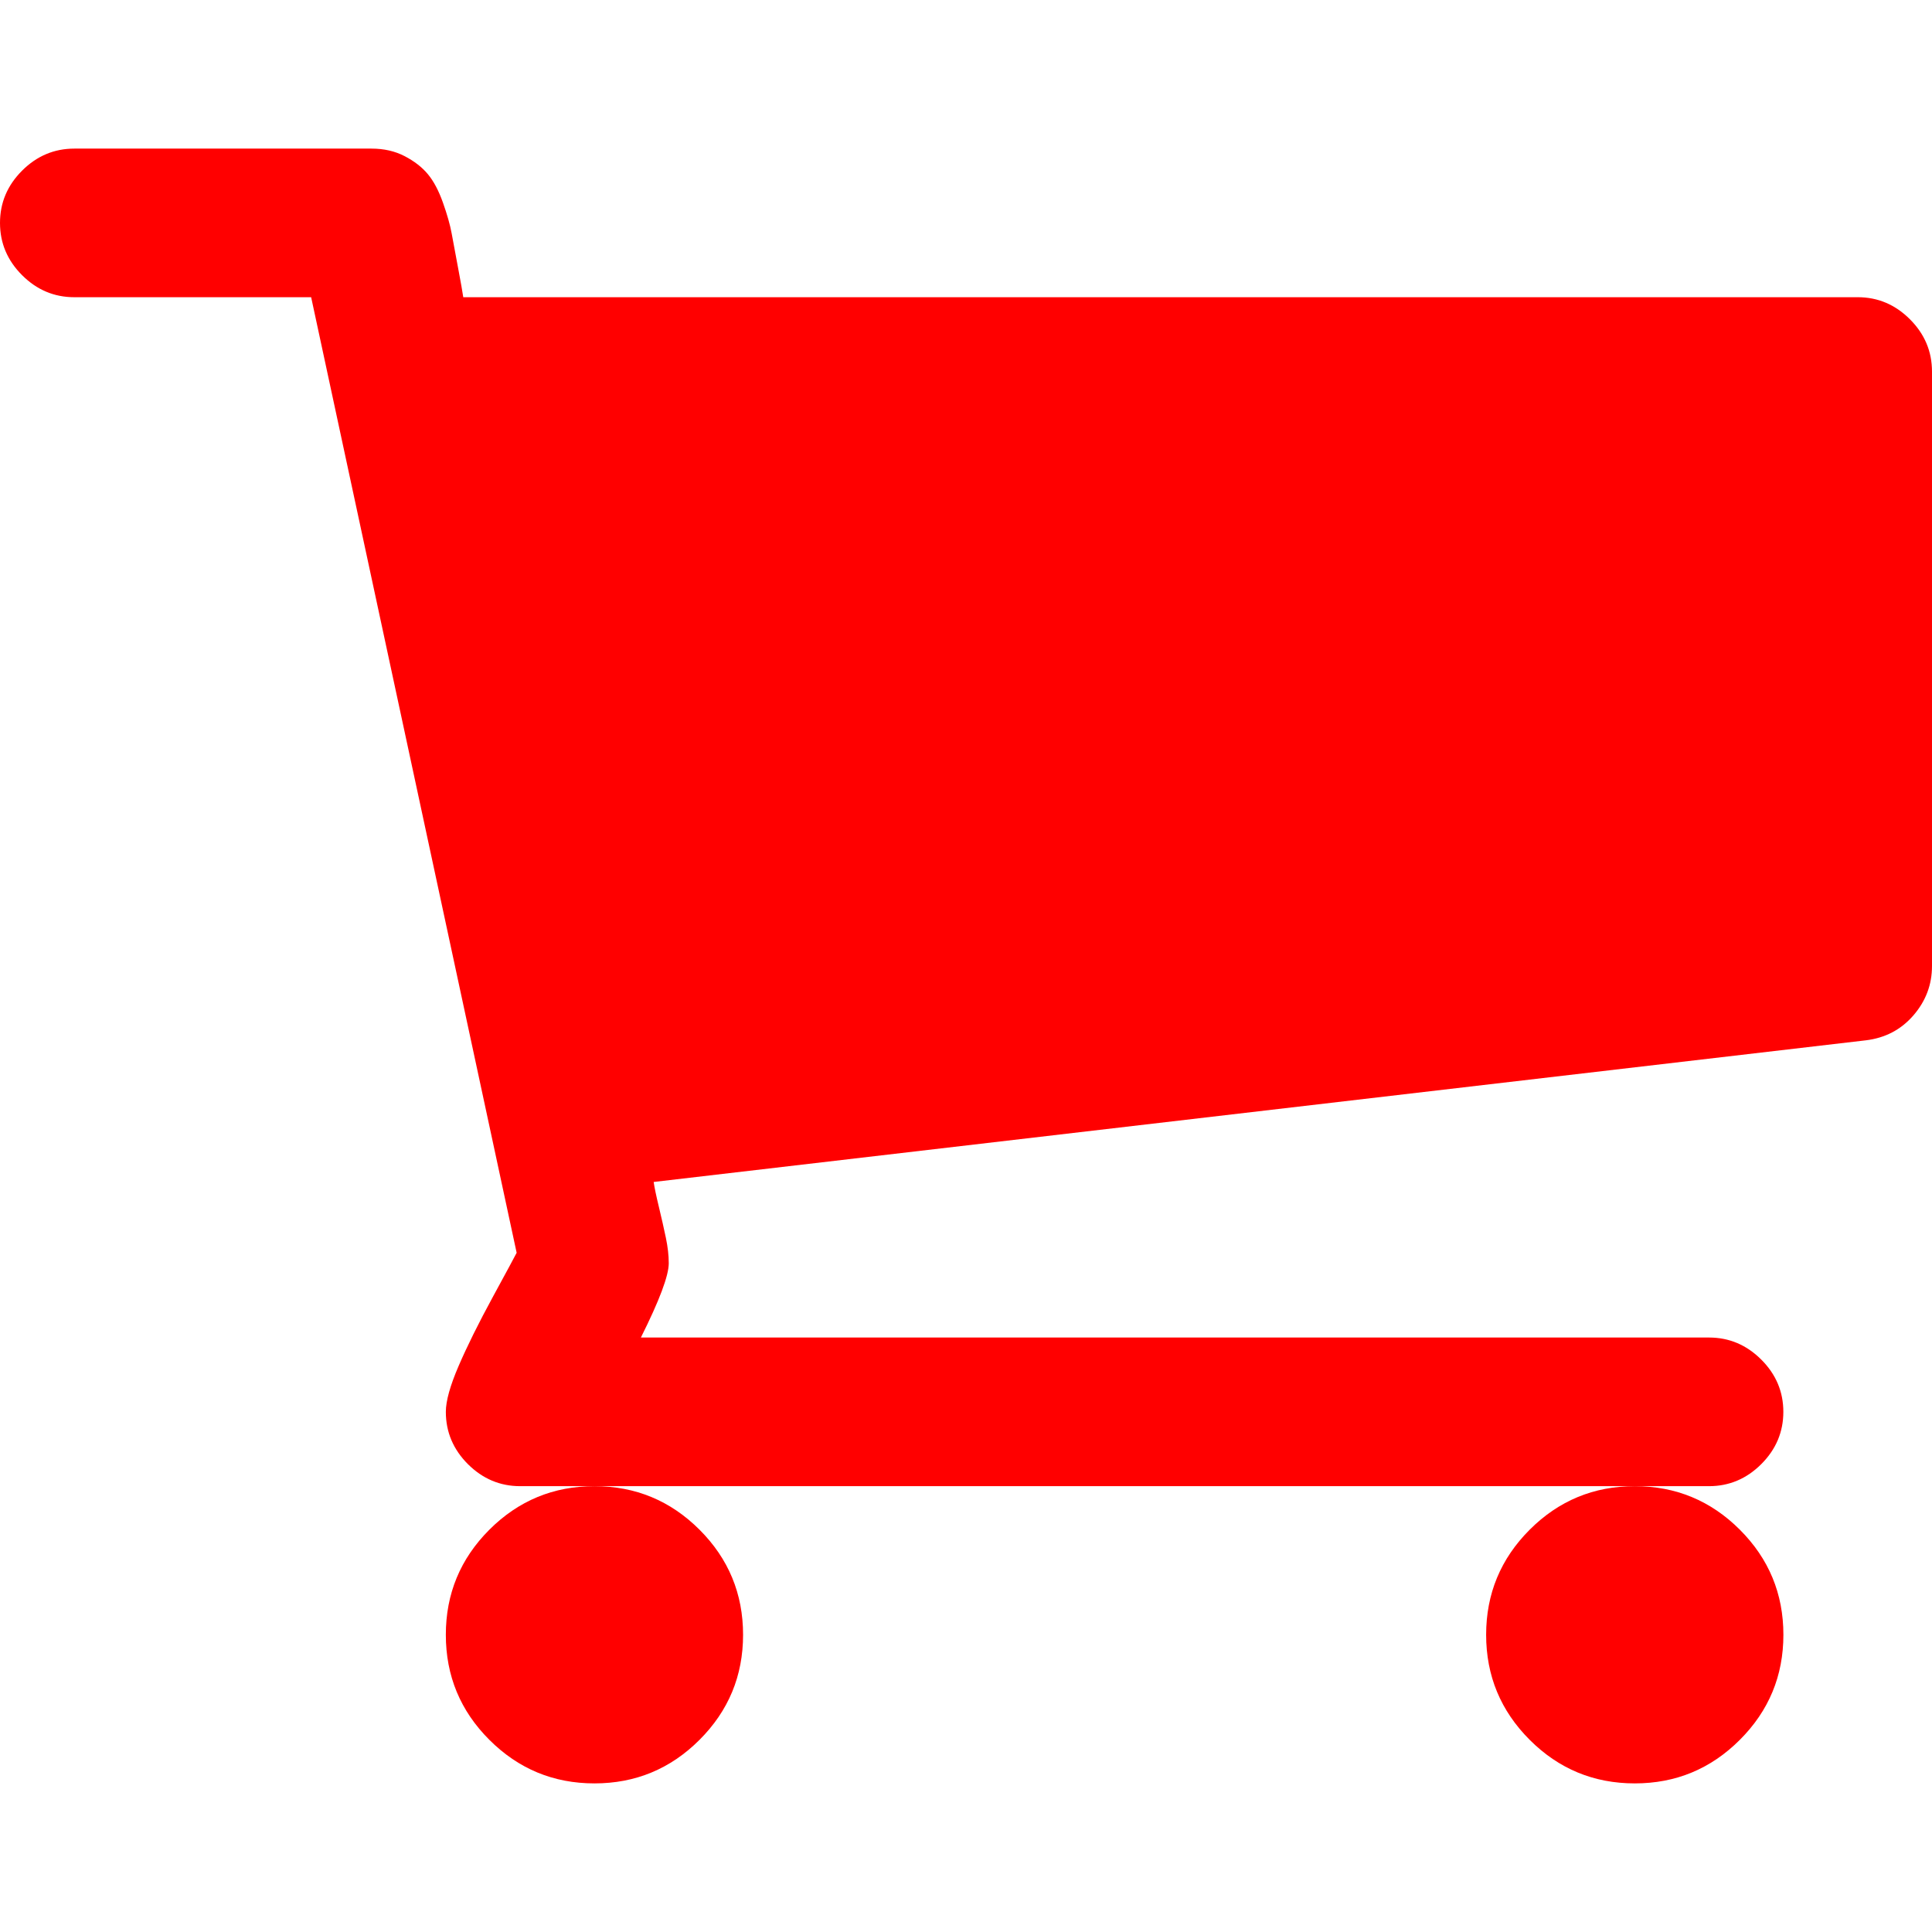
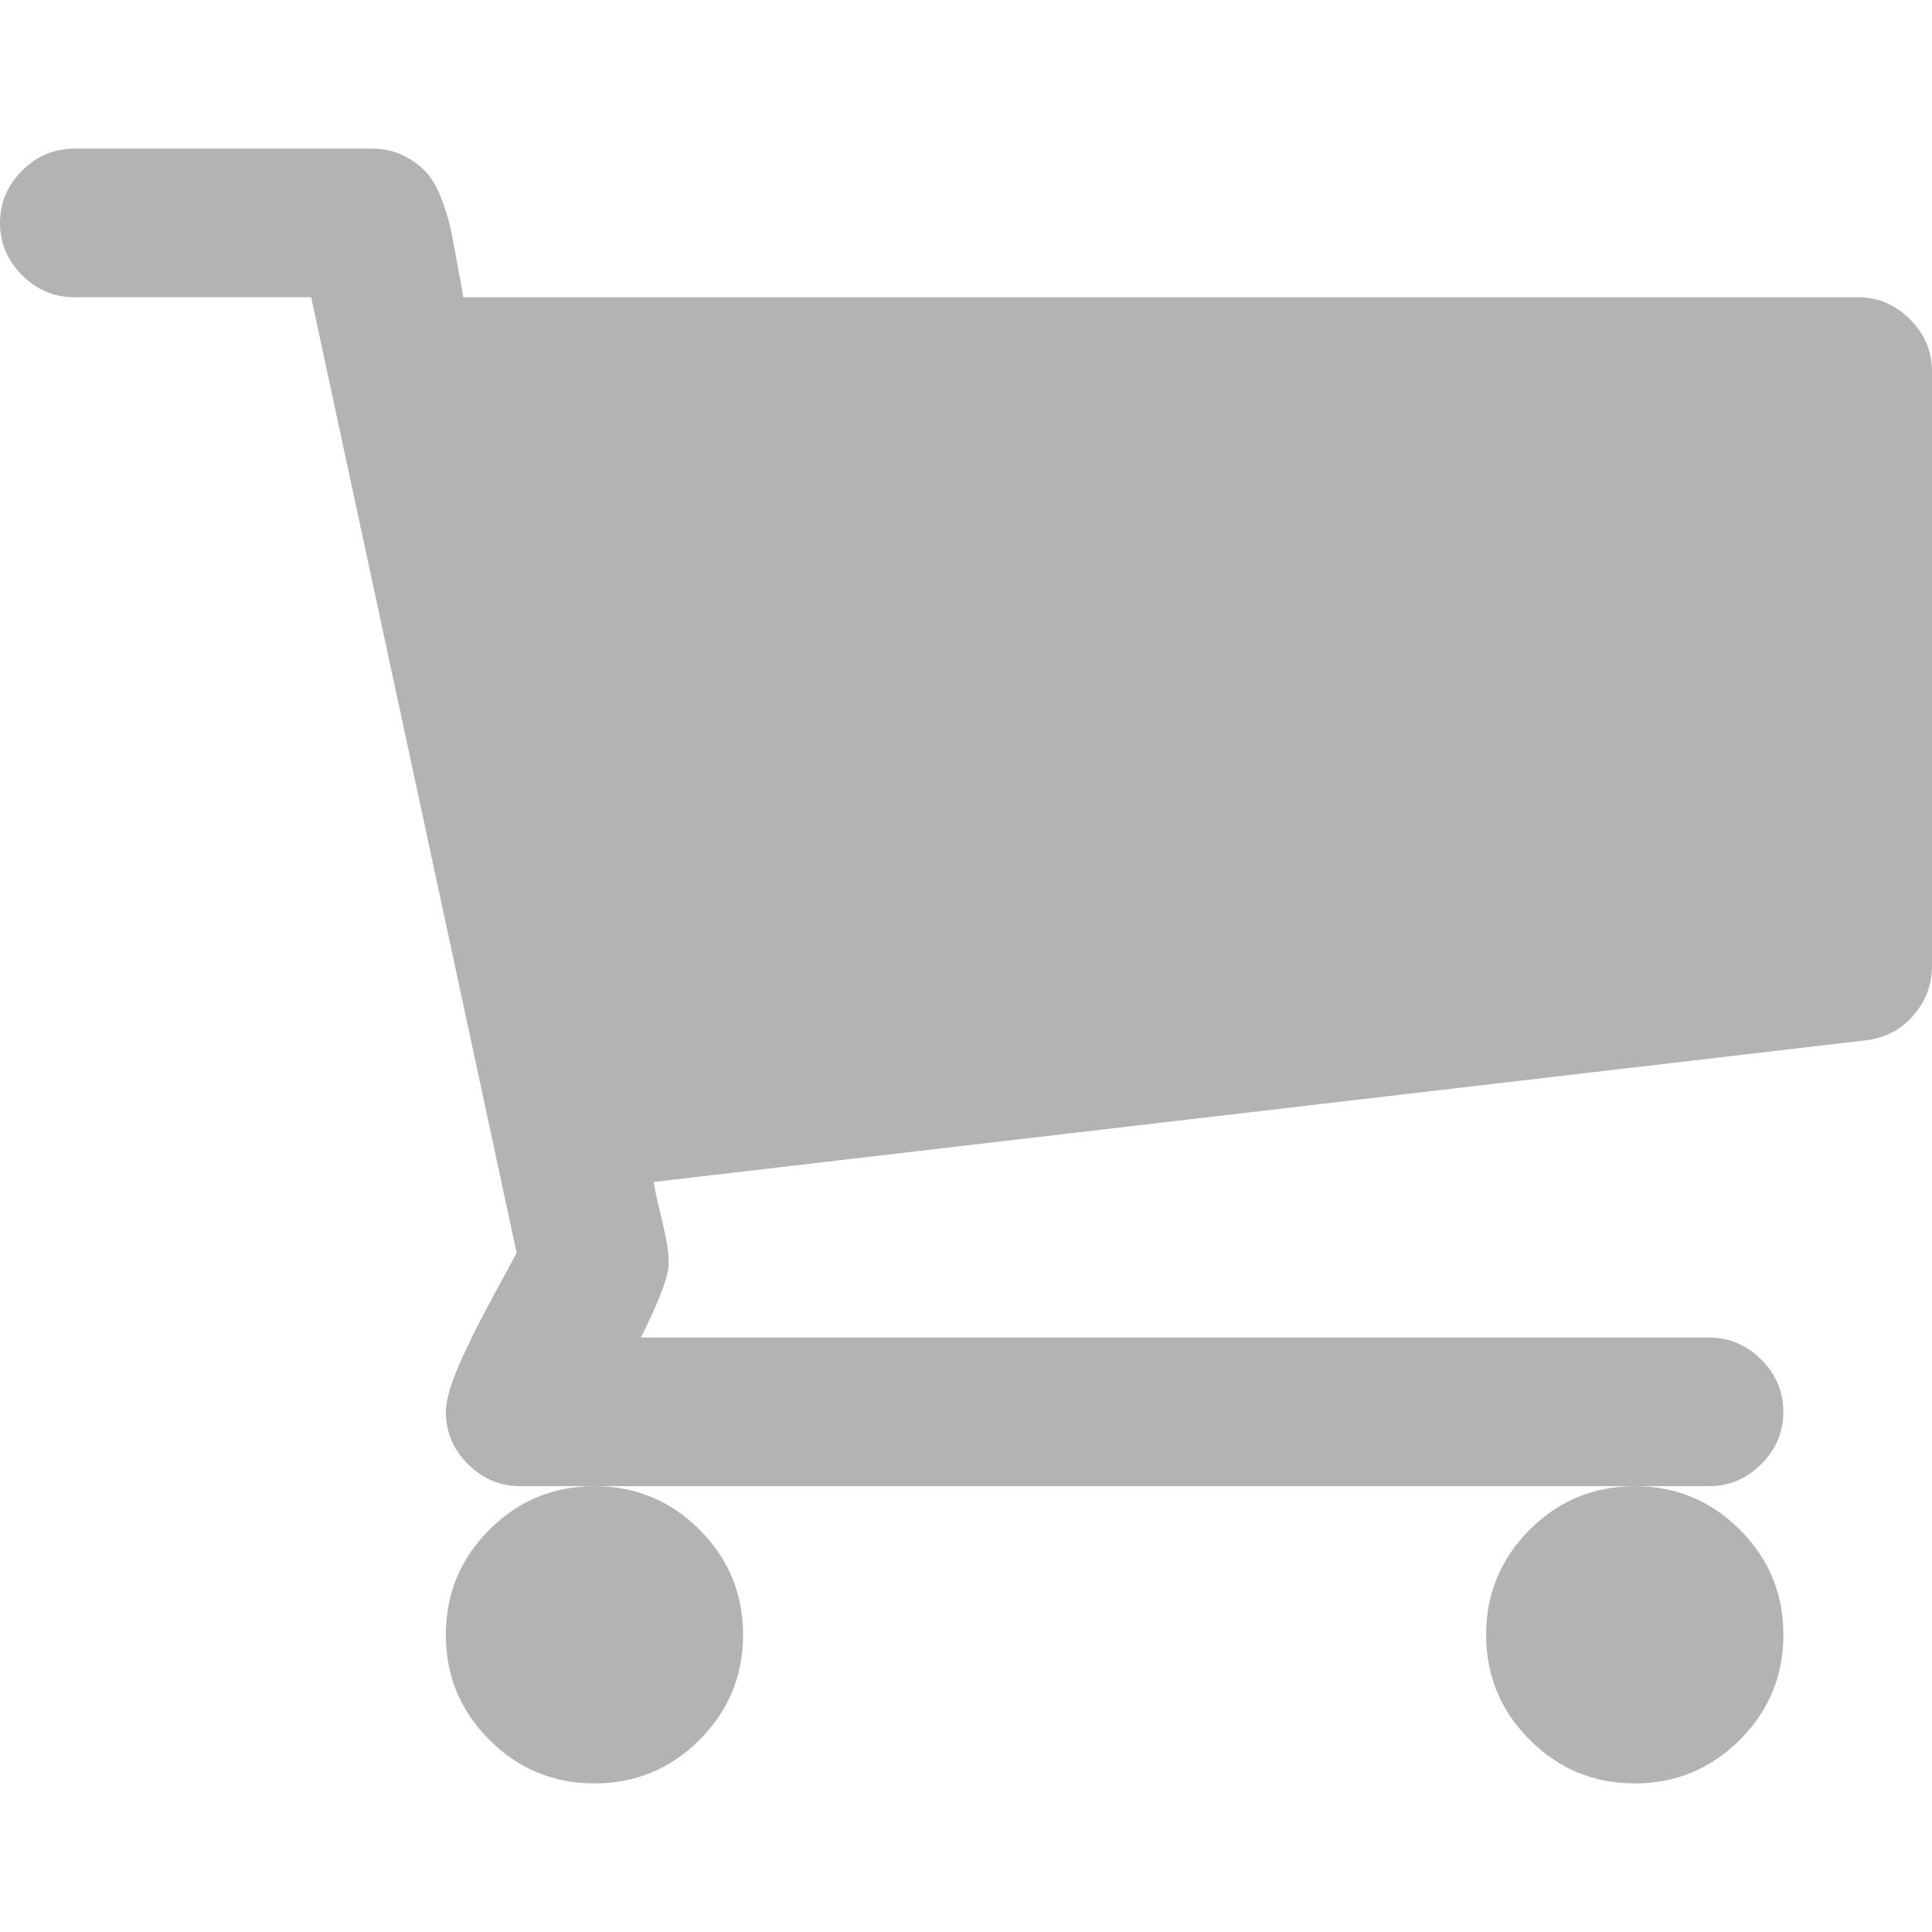
- <svg xmlns="http://www.w3.org/2000/svg" version="1.1" id="Capa_1" x="0px" y="0px" width="475.084px" height="475.085px" viewBox="0 0 475.084 475.085" style="enable-background:new 0 0 475.084 475.085; fill:#F00;" xml:space="preserve">
+ <svg xmlns="http://www.w3.org/2000/svg" version="1.1" id="Capa_1" x="0px" y="0px" width="475.084px" height="475.085px" viewBox="0 0 475.084 475.085" style="enable-background:new 0 0 475.084 475.085; fill:#b3b3b3" xml:space="preserve">
  <g>
    <g>
      <path d="M365.446,401.998c0,10.092,3.579,18.702,10.711,25.834c7.132,7.139,15.749,10.711,25.845,10.711    c10.081,0,18.698-3.572,25.83-10.711c7.139-7.132,10.711-15.742,10.711-25.834s-3.568-18.702-10.711-25.841    c-7.132-7.132-15.749-10.704-25.83-10.704c-10.096,0-18.713,3.572-25.845,10.704C369.025,383.296,365.446,391.906,365.446,401.998    z" />
      <path d="M469.658,78.51c-3.618-3.617-7.898-5.426-12.848-5.426H113.918c-0.193-1.331-0.621-3.756-1.287-7.277    c-0.666-3.523-1.188-6.329-1.569-8.425c-0.383-2.087-1.093-4.611-2.142-7.561c-1.047-2.952-2.284-5.286-3.711-6.995    c-1.425-1.718-3.328-3.189-5.708-4.43c-2.378-1.233-5.092-1.853-8.136-1.853H18.276c-4.952,0-9.234,1.812-12.85,5.424    C1.809,45.583,0,49.868,0,54.816s1.809,9.231,5.426,12.847c3.619,3.617,7.902,5.424,12.85,5.424h58.237l50.532,234.976    c-0.378,0.76-2.329,4.373-5.852,10.848c-3.521,6.475-6.328,12.135-8.42,16.988c-2.093,4.859-3.14,8.616-3.14,11.279    c0,4.948,1.809,9.232,5.424,12.854c3.621,3.606,7.902,5.421,12.851,5.421h18.272h255.815h18.261c4.948,0,9.232-1.814,12.847-5.421    c3.62-3.621,5.427-7.905,5.427-12.854c0-4.949-1.807-9.233-5.427-12.847c-3.614-3.614-7.898-5.428-12.847-5.428h-262.66    c4.57-9.138,6.854-15.222,6.854-18.268c0-1.909-0.238-4.004-0.715-6.283s-1.047-4.805-1.713-7.569    c-0.667-2.752-1.093-4.799-1.283-6.133l298.077-34.831c4.753-0.575,8.658-2.614,11.703-6.14c3.046-3.518,4.565-7.562,4.565-12.133    V91.363C475.082,86.415,473.278,82.132,469.658,78.51z" />
      <path d="M109.632,401.998c0,10.092,3.567,18.702,10.706,25.834c7.141,7.139,15.75,10.711,25.841,10.711    c10.085,0,18.699-3.572,25.835-10.711c7.139-7.132,10.71-15.742,10.71-25.834s-3.568-18.702-10.71-25.841    c-7.137-7.132-15.75-10.704-25.835-10.704c-10.09,0-18.704,3.572-25.841,10.704C113.203,383.296,109.632,391.906,109.632,401.998z    " />
    </g>
  </g>
</svg>
